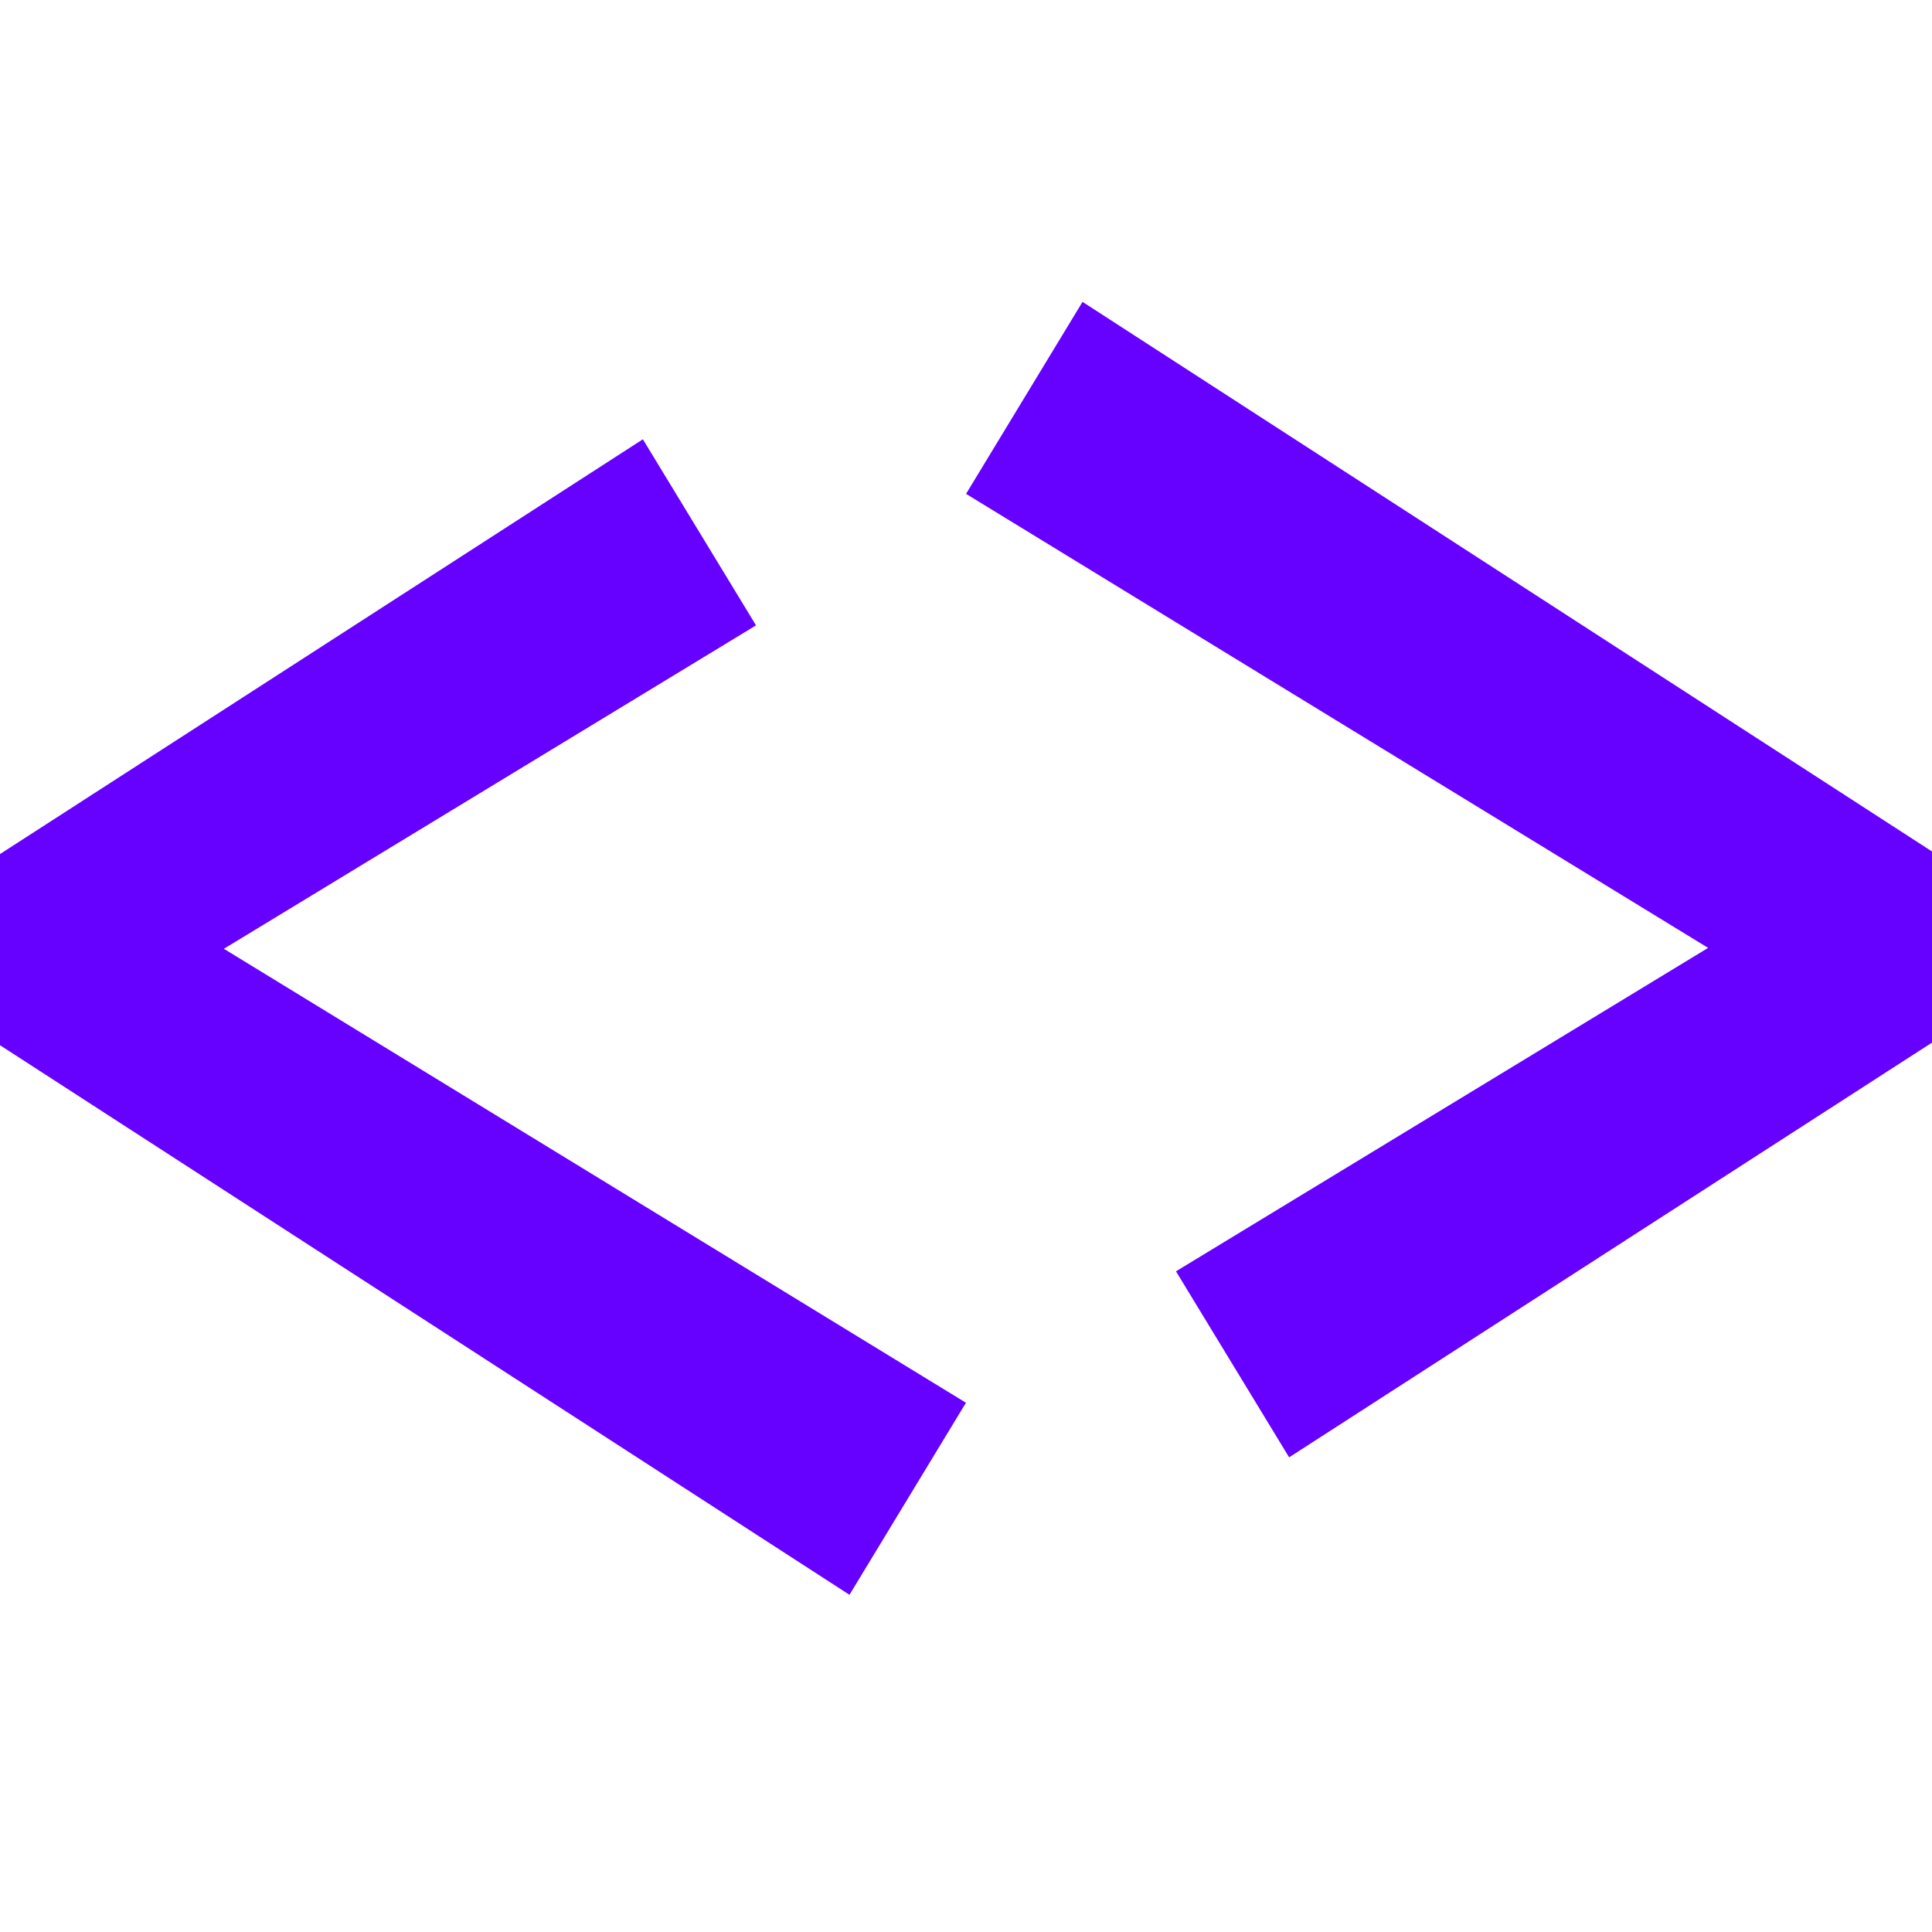
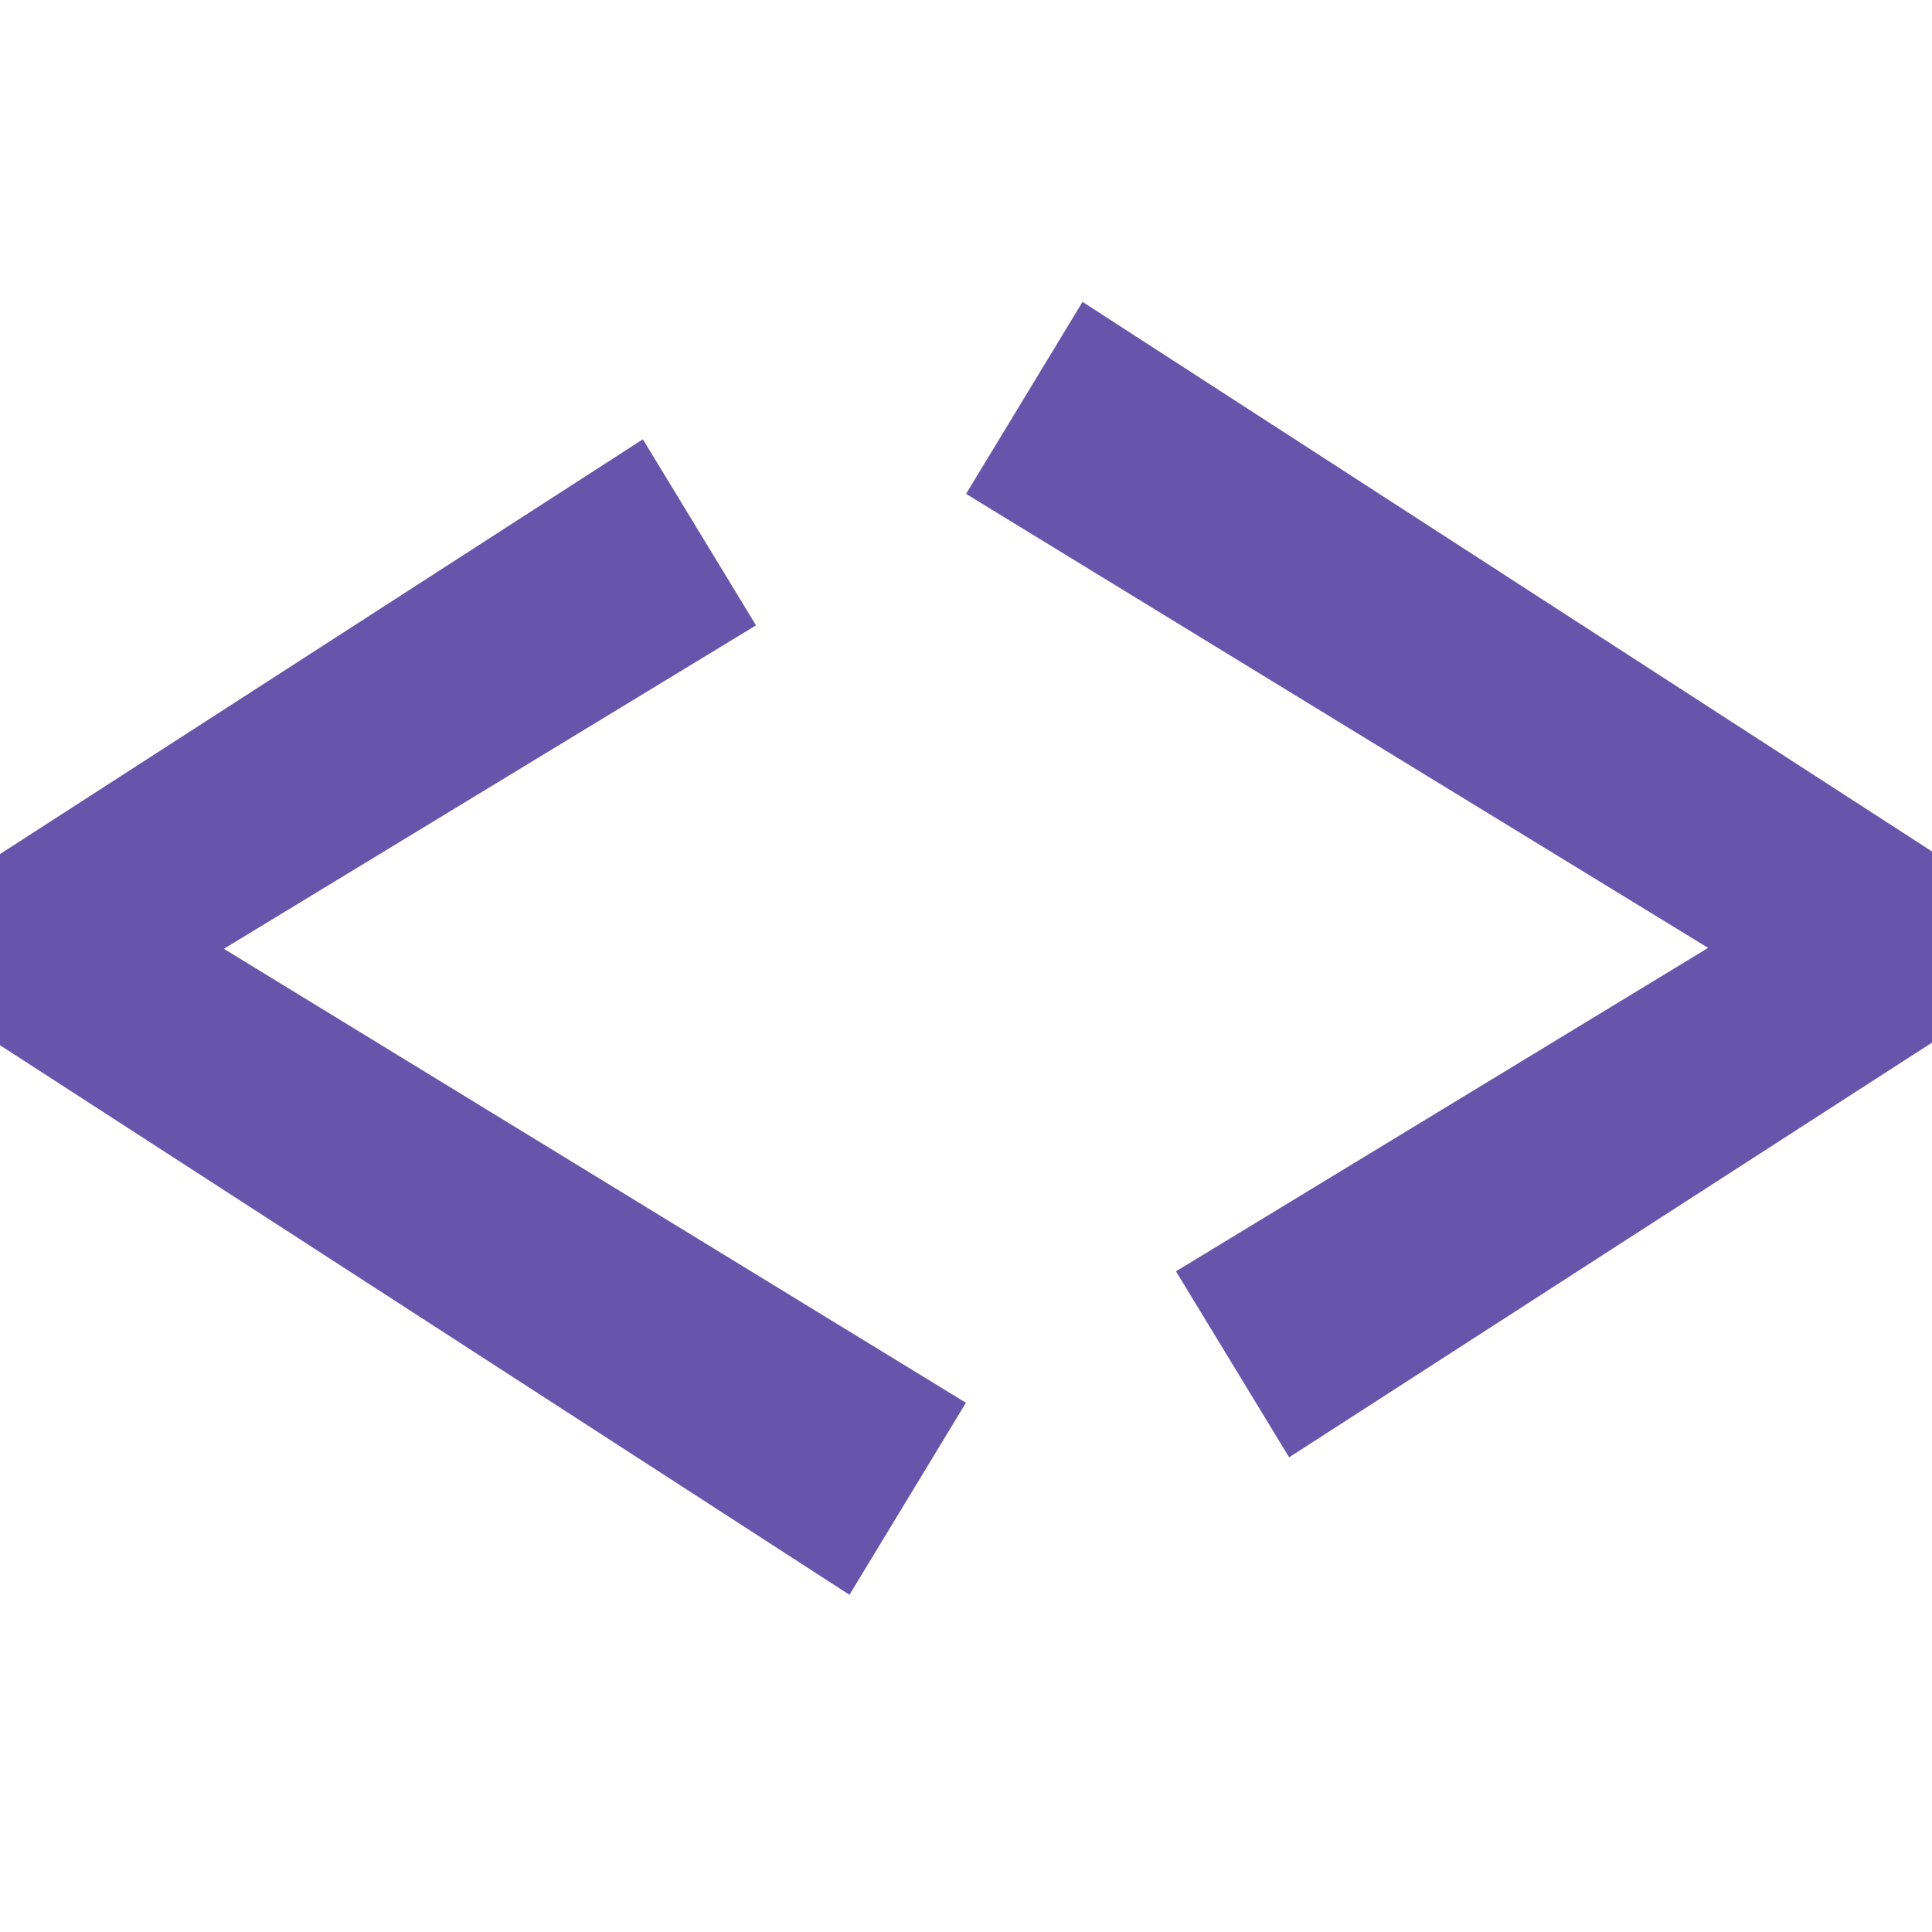
<svg xmlns="http://www.w3.org/2000/svg" width="32" height="32" viewBox="0 0 32 32" fill="none">
-   <path d="M10.648 7.276L12.522 10.358L3.708 15.715L15.999 23.234L14.07 26.415L0 17.312V14.146L10.648 7.276Z" fill="#6600FF" />
-   <path d="M21.352 24.138L19.478 21.057L28.292 15.7L16.001 8.18L17.93 5L32 14.103V17.269L21.352 24.138Z" fill="#6600FF" />
+   <path d="M10.648 7.276L12.522 10.358L3.708 15.715L15.999 23.234L14.07 26.415L0 17.312V14.146L10.648 7.276Z" fill="#6655AA" />
+   <path d="M21.352 24.138L19.478 21.057L28.292 15.7L16.001 8.18L17.93 5L32 14.103V17.269L21.352 24.138Z" fill="#6655AA" />
</svg>
